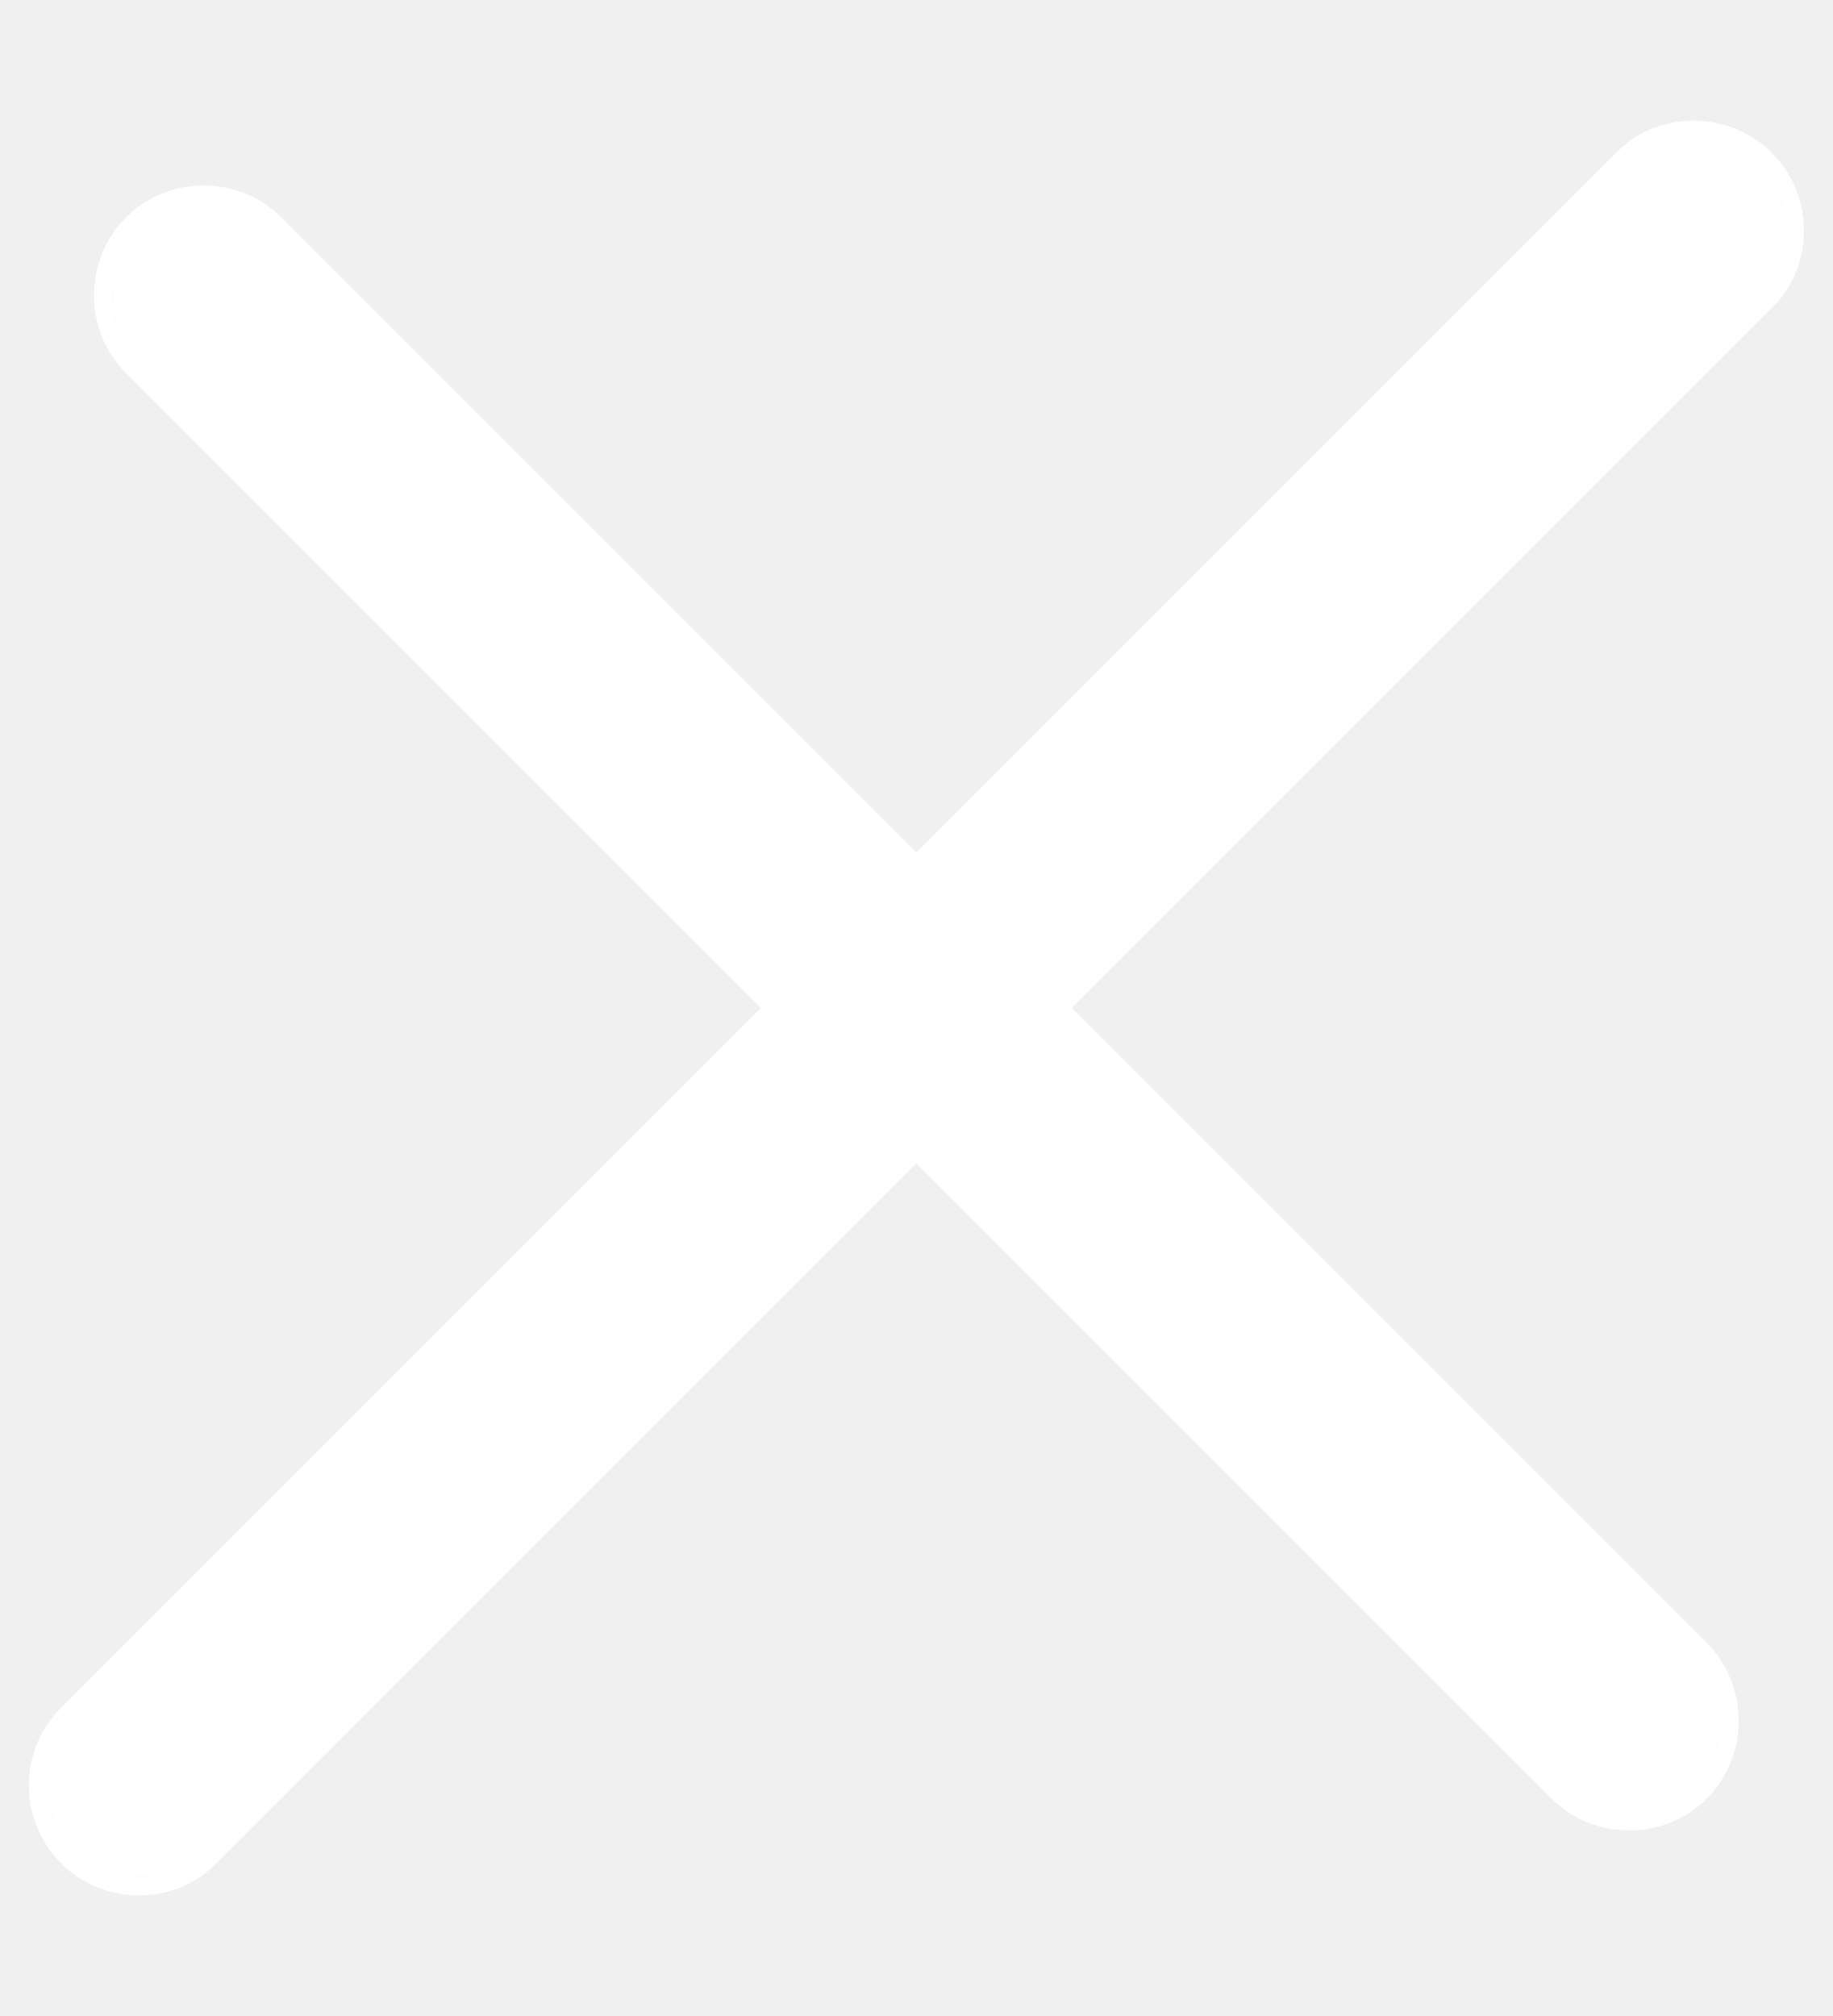
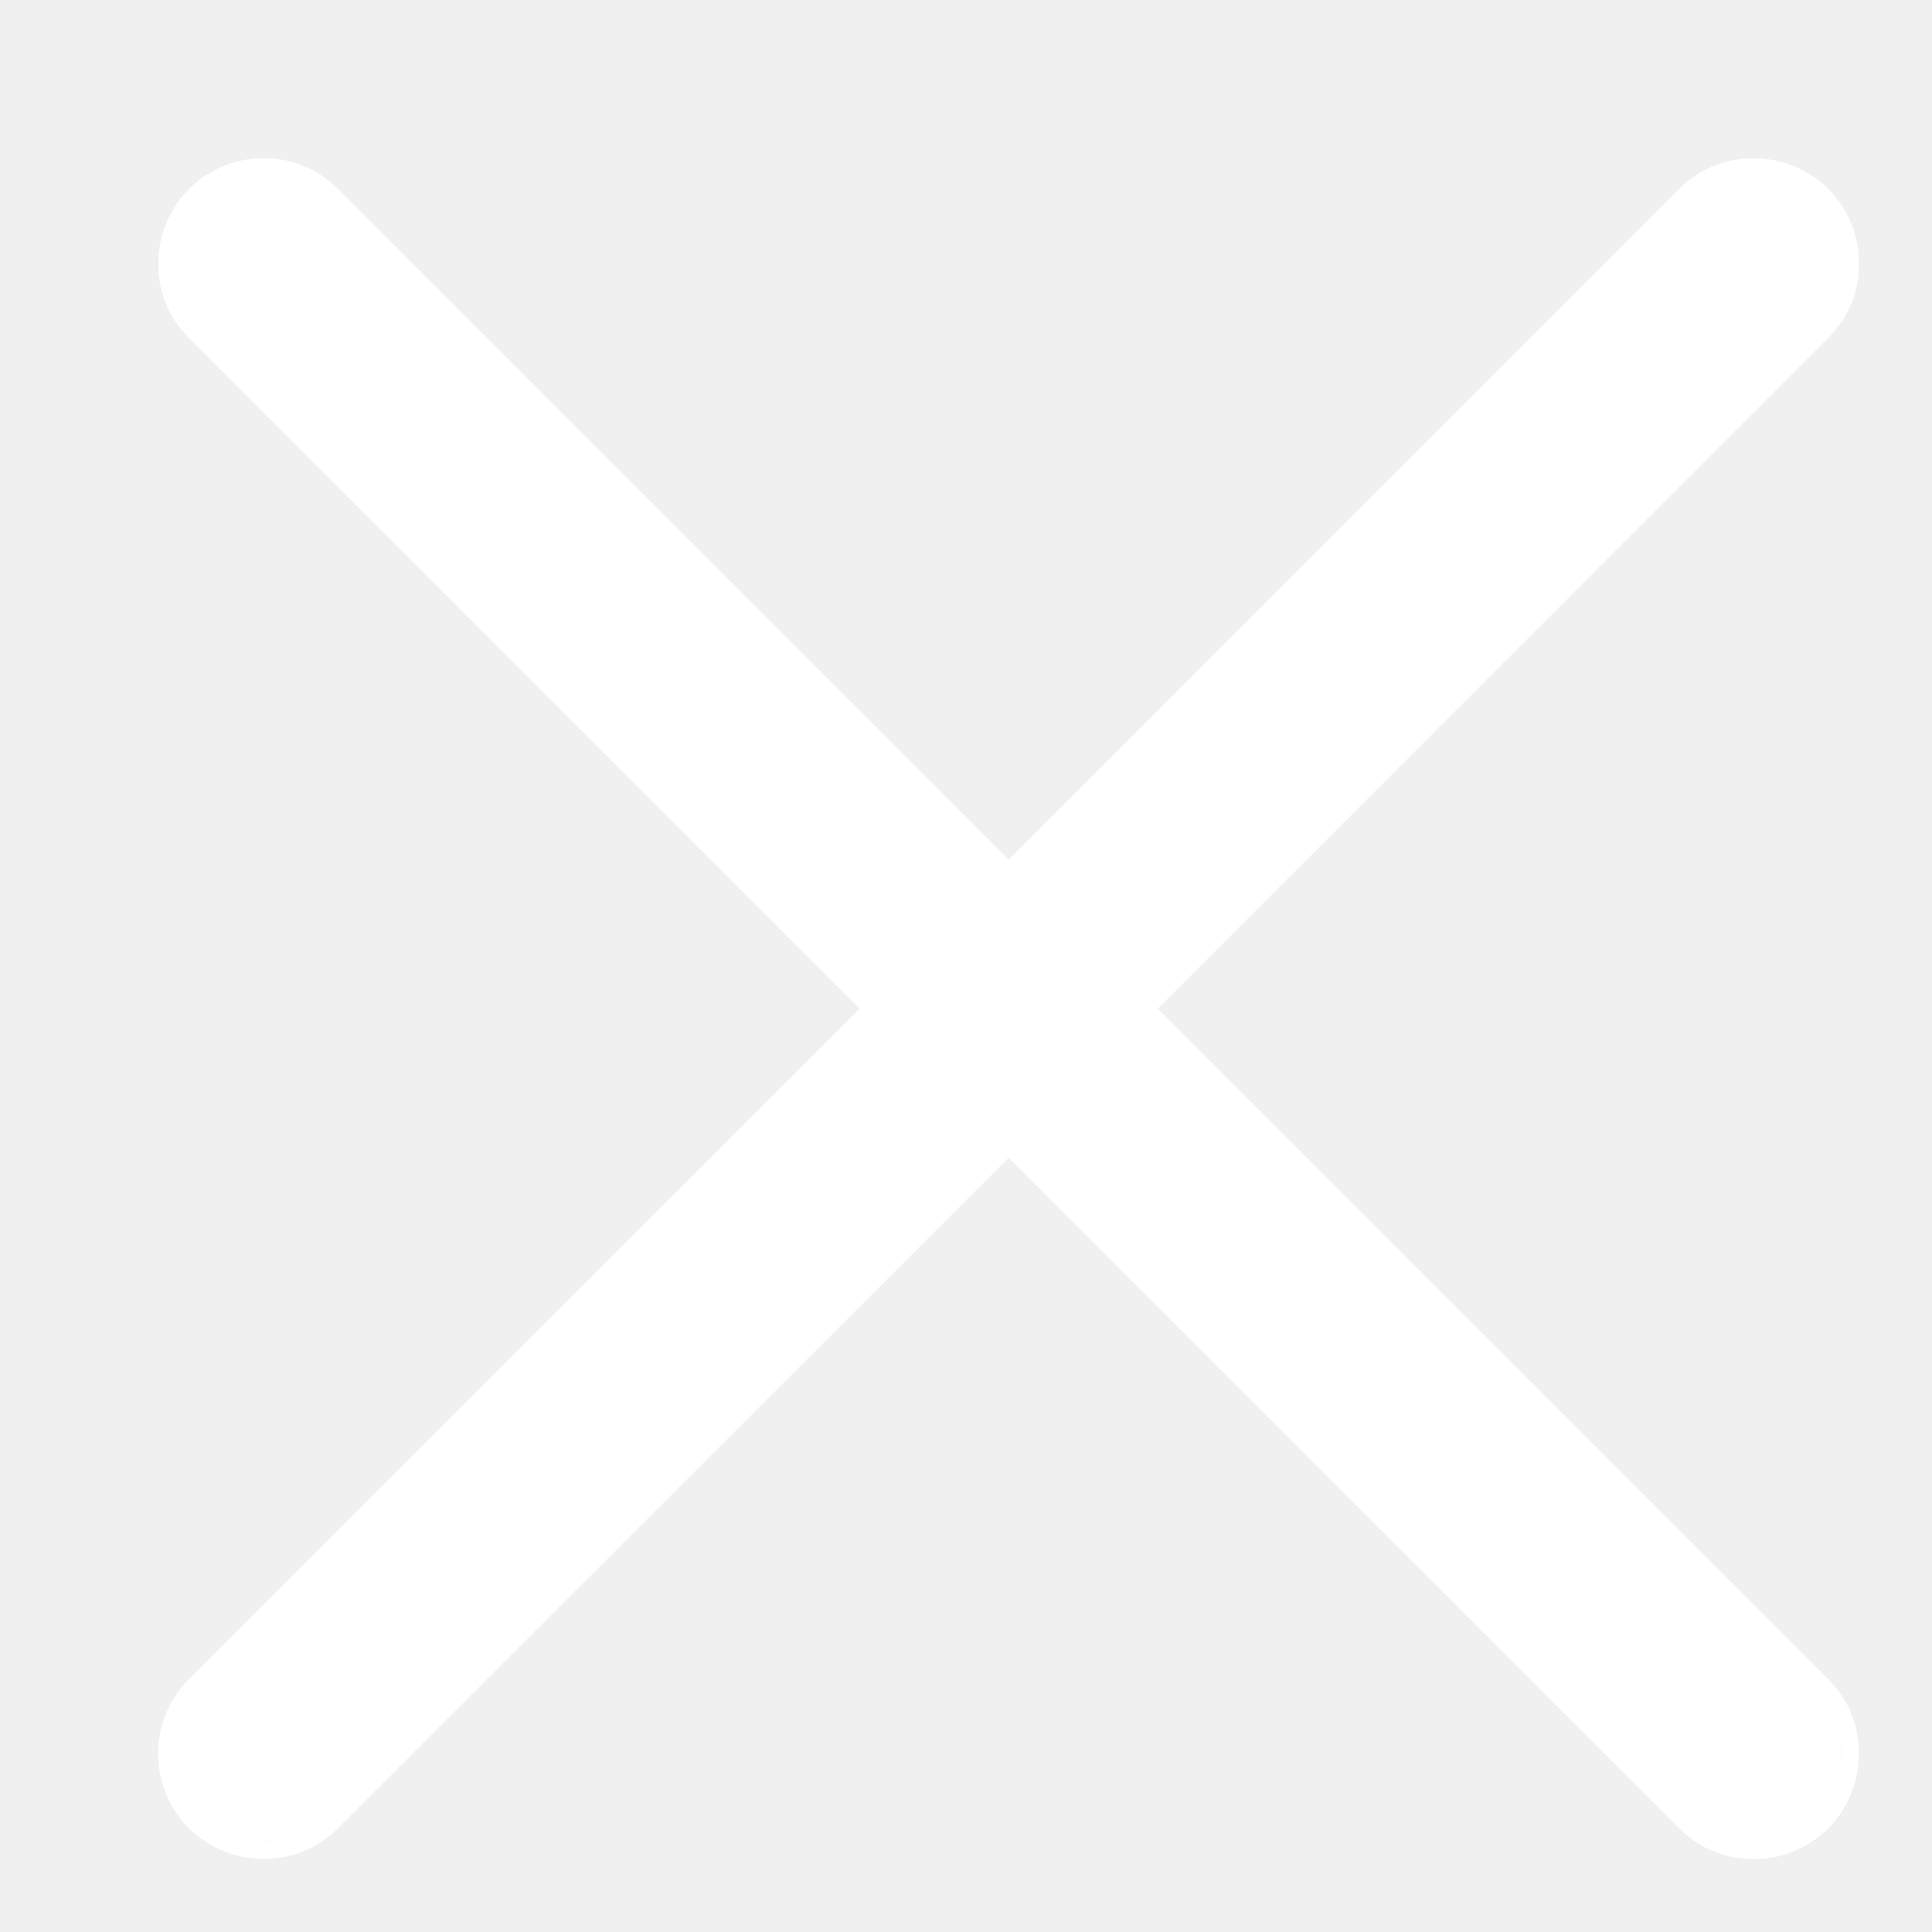
- <svg xmlns="http://www.w3.org/2000/svg" xmlns:xlink="http://www.w3.org/1999/xlink" width="10px" height="11px" viewBox="0 0 10 11" version="1.1">
+ <svg xmlns="http://www.w3.org/2000/svg" xmlns:xlink="http://www.w3.org/1999/xlink" width="11px" height="11px" viewBox="0 0 11 11" version="1.1">
  <defs>
-     <path d="M9.5,9 L9.5,3.494 C9.5,3.226 9.276,3 9,3 C8.732,3 8.5,3.221 8.5,3.494 L8.5,9 L3.5,9 C3.229,9 3,9.224 3,9.5 C3,9.768 3.224,10 3.5,10 L8.5,10 L8.5,15.506 C8.5,15.774 8.724,16 9,16 C9.268,16 9.5,15.779 9.5,15.506 L9.5,10 L14.5,10 C14.771,10 15,9.776 15,9.5 C15,9.232 14.776,9 14.5,9 L9.5,9 Z" id="path-1" />
-     <mask id="mask-2" maskContentUnits="userSpaceOnUse" maskUnits="objectBoundingBox" x="-0.1" y="-0.1" width="12.2" height="13.2">
-       <rect x="2.9" y="2.9" width="12.2" height="13.2" fill="white" />
+     <path d="M5.45,4.743 L9.343,0.849 C9.533,0.66 9.534,0.342 9.339,0.147 C9.149,-0.043 8.829,-0.051 8.636,0.142 L4.743,4.036 L0.849,0.142 C0.66,-0.047 0.342,-0.049 0.147,0.147 C-0.043,0.336 -0.051,0.656 0.142,0.849 L4.036,4.743 L0.142,8.636 C-0.047,8.826 -0.049,9.144 0.147,9.339 C0.336,9.528 0.656,9.536 0.849,9.343 L4.743,5.45 L8.636,9.343 C8.826,9.533 9.144,9.534 9.339,9.339 C9.528,9.149 9.536,8.829 9.343,8.636 L5.45,4.743 Z" id="path-1" />
+     <mask id="mask-2" maskContentUnits="userSpaceOnUse" maskUnits="objectBoundingBox" x="-0.1" y="-0.1" width="9.685" height="9.685">
+       <rect x="-0.1" y="-0.1" width="9.685" height="9.685" fill="white" />
      <use xlink:href="#path-1" fill="black" />
    </mask>
  </defs>
  <g id="Page-1" stroke="none" stroke-width="1" fill="none" fill-rule="evenodd">
-     <g id="UI:-Navigation-Bar---Menu-Dropdown-States:-768PX-1280PX+" transform="translate(-755, -140)">
-       <g id="UI:-Initial-Drop-Down" transform="translate(30, 95)" />
+     <g id="UI:-Navigation-Bar---Menu-Dropdown-States:-768PX-1280PX+" transform="translate(-1010, -377)">
      <g id="UI:-Entertainment" transform="translate(730, 95)">
-         <g id="UI:-Menu---Selected" transform="translate(0, 32)">
-           <polygon id="Rectangle-4" points="20 0 107 0 87 35 0 35" />
-         </g>
-       </g>
-       <g id="Icon:-x" transform="translate(754, 139)">
-         <g id="Icon:-+" transform="translate(-3, -3)">
-           <g id="Combined-Shape" transform="translate(9, 9.5) rotate(-315) translate(-9, -9.5) ">
-             <use fill="#FFFFFF" fill-rule="evenodd" xlink:href="#path-1" />
-             <use stroke="#FFFFFF" mask="url(#mask-2)" stroke-width="0.2" xlink:href="#path-1" />
+         <g id="UI:-Dropdown-Item---Sports" transform="translate(0, 147)">
+           <g id="Parent">
+             <g id="Selected" transform="translate(0, 119)">
+               <rect id="Item-BG" x="0" y="0" width="320" height="40" />
+               <g id="Icon:-x" transform="translate(280, 16)">
+                 <g id="Icon:-+" transform="translate(1, 1)">
+                   <g id="Combined-Shape">
+                     <use fill="#FFFFFF" fill-rule="evenodd" xlink:href="#path-1" />
+                     <use stroke="#FFFFFF" mask="url(#mask-2)" stroke-width="0.2" xlink:href="#path-1" />
+                   </g>
+                 </g>
+               </g>
+             </g>
          </g>
        </g>
      </g>
    </g>
  </g>
</svg>
